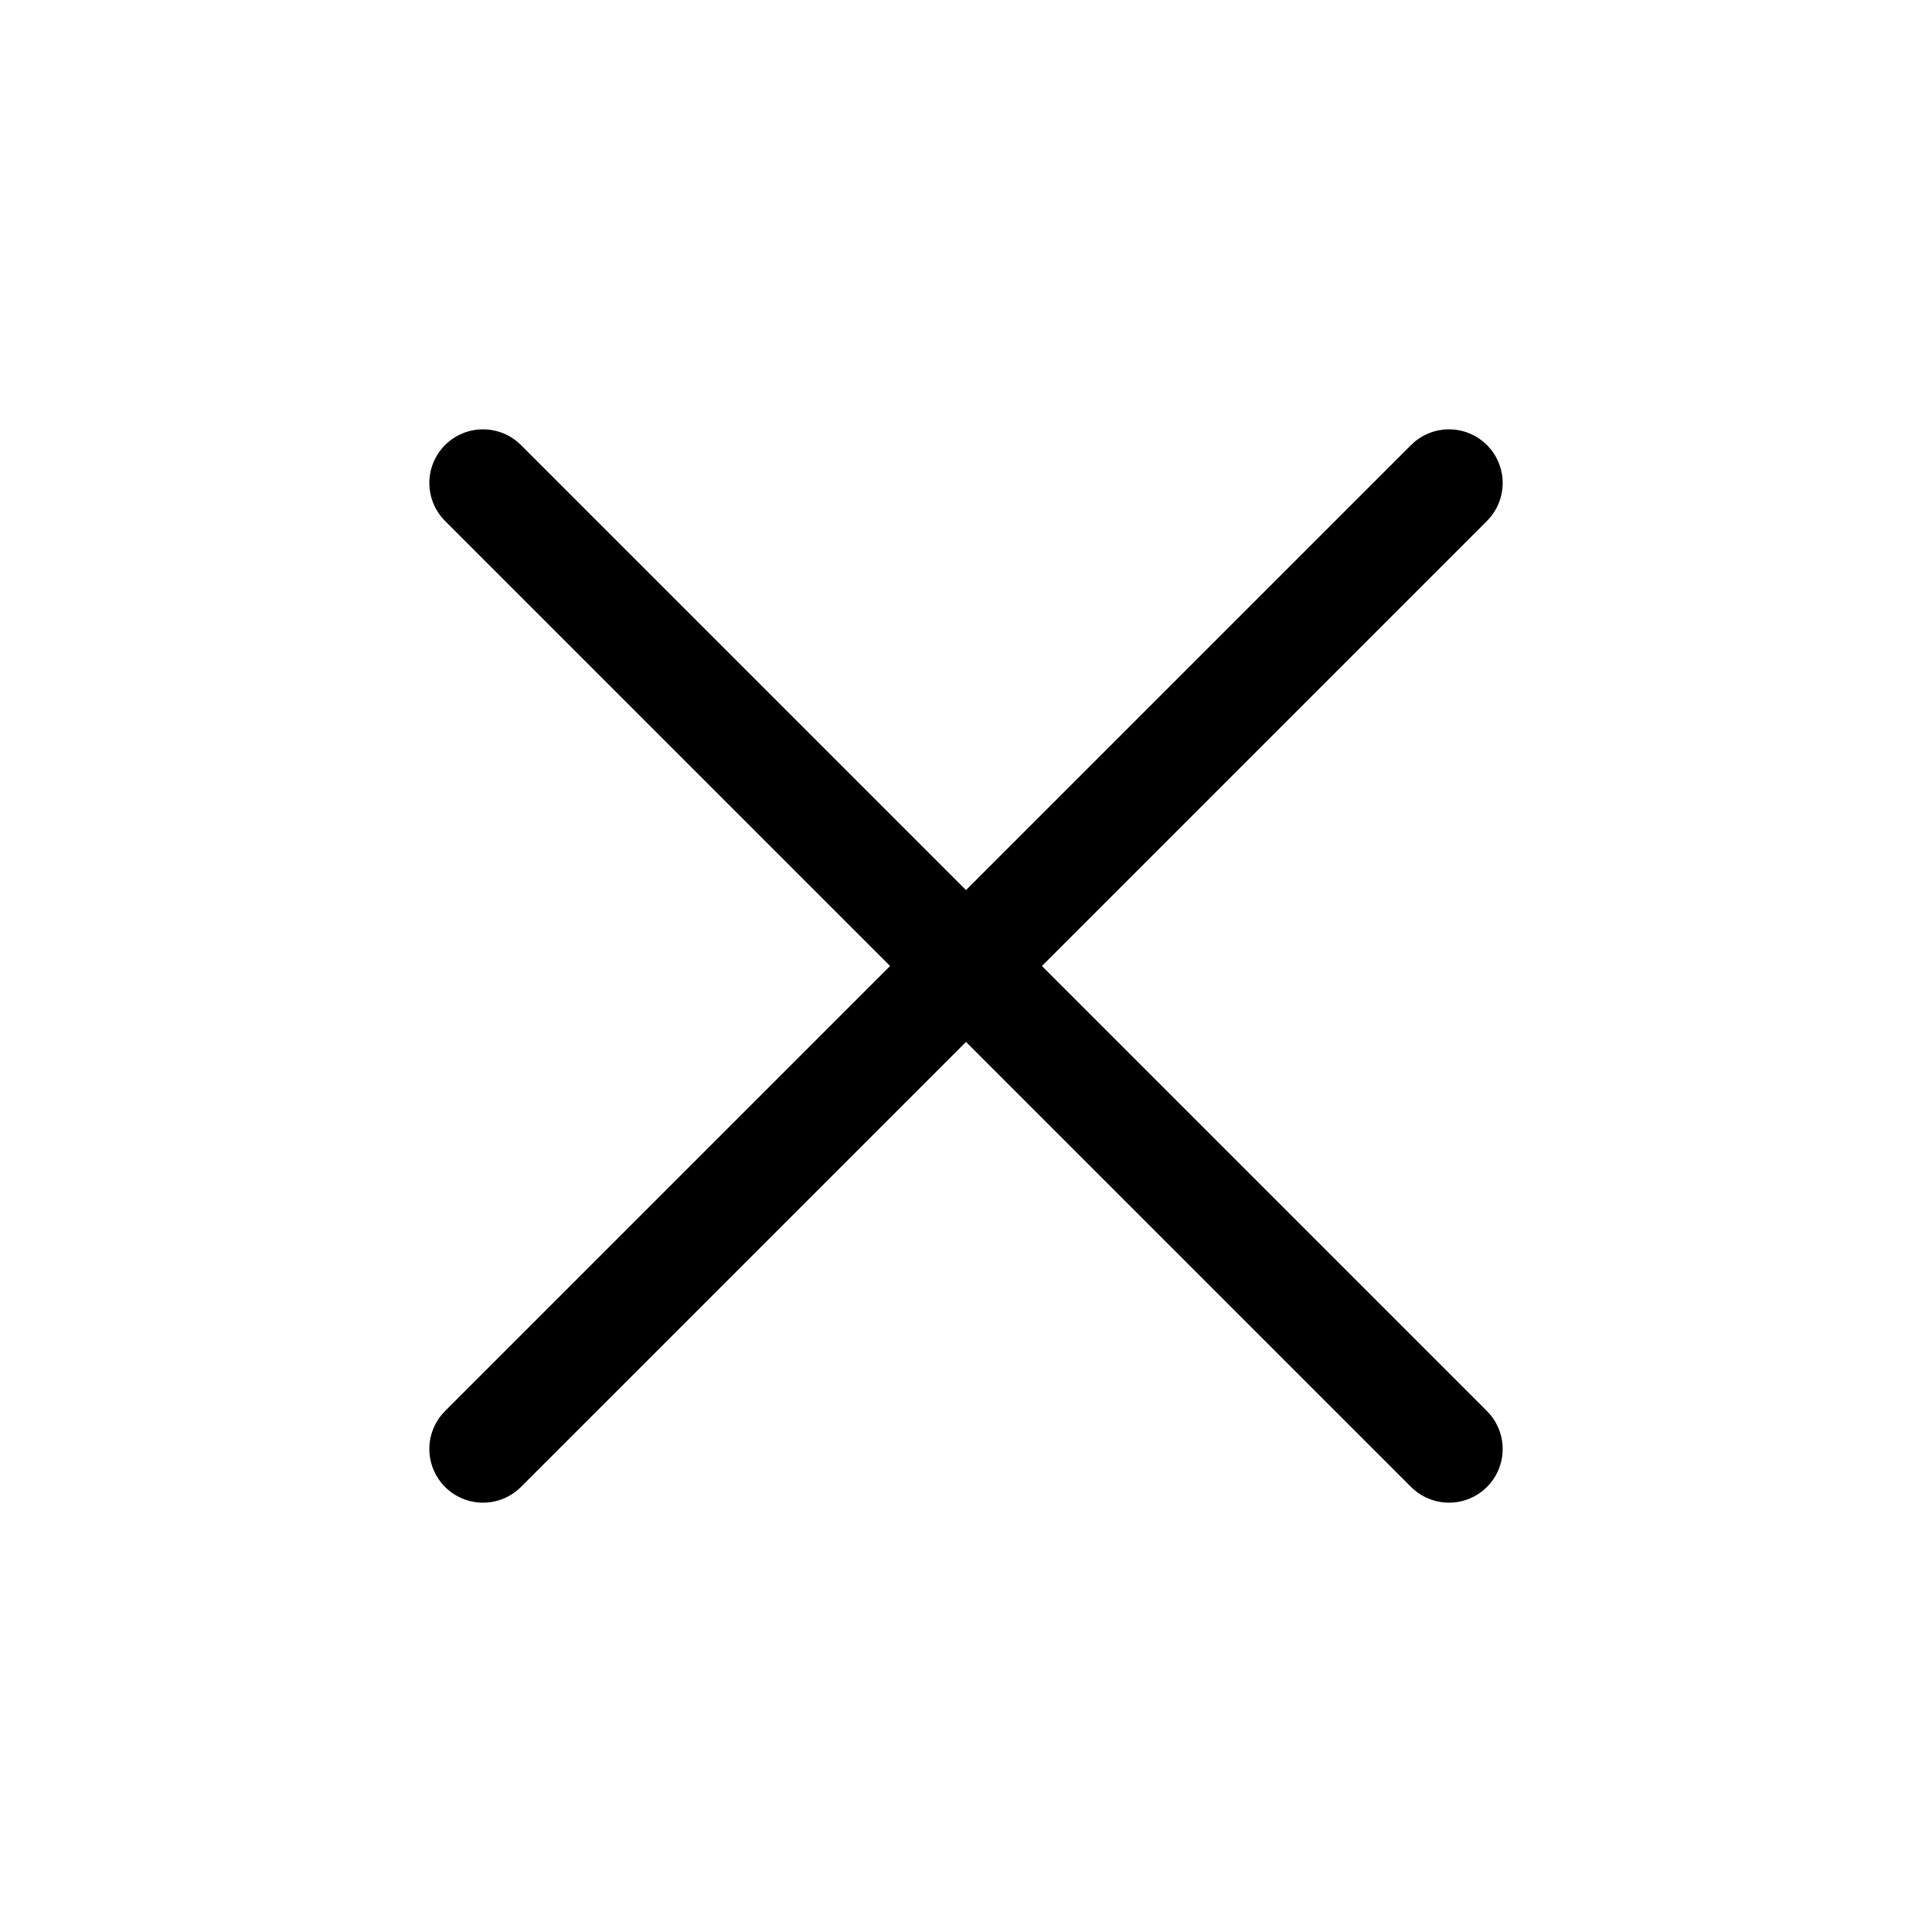
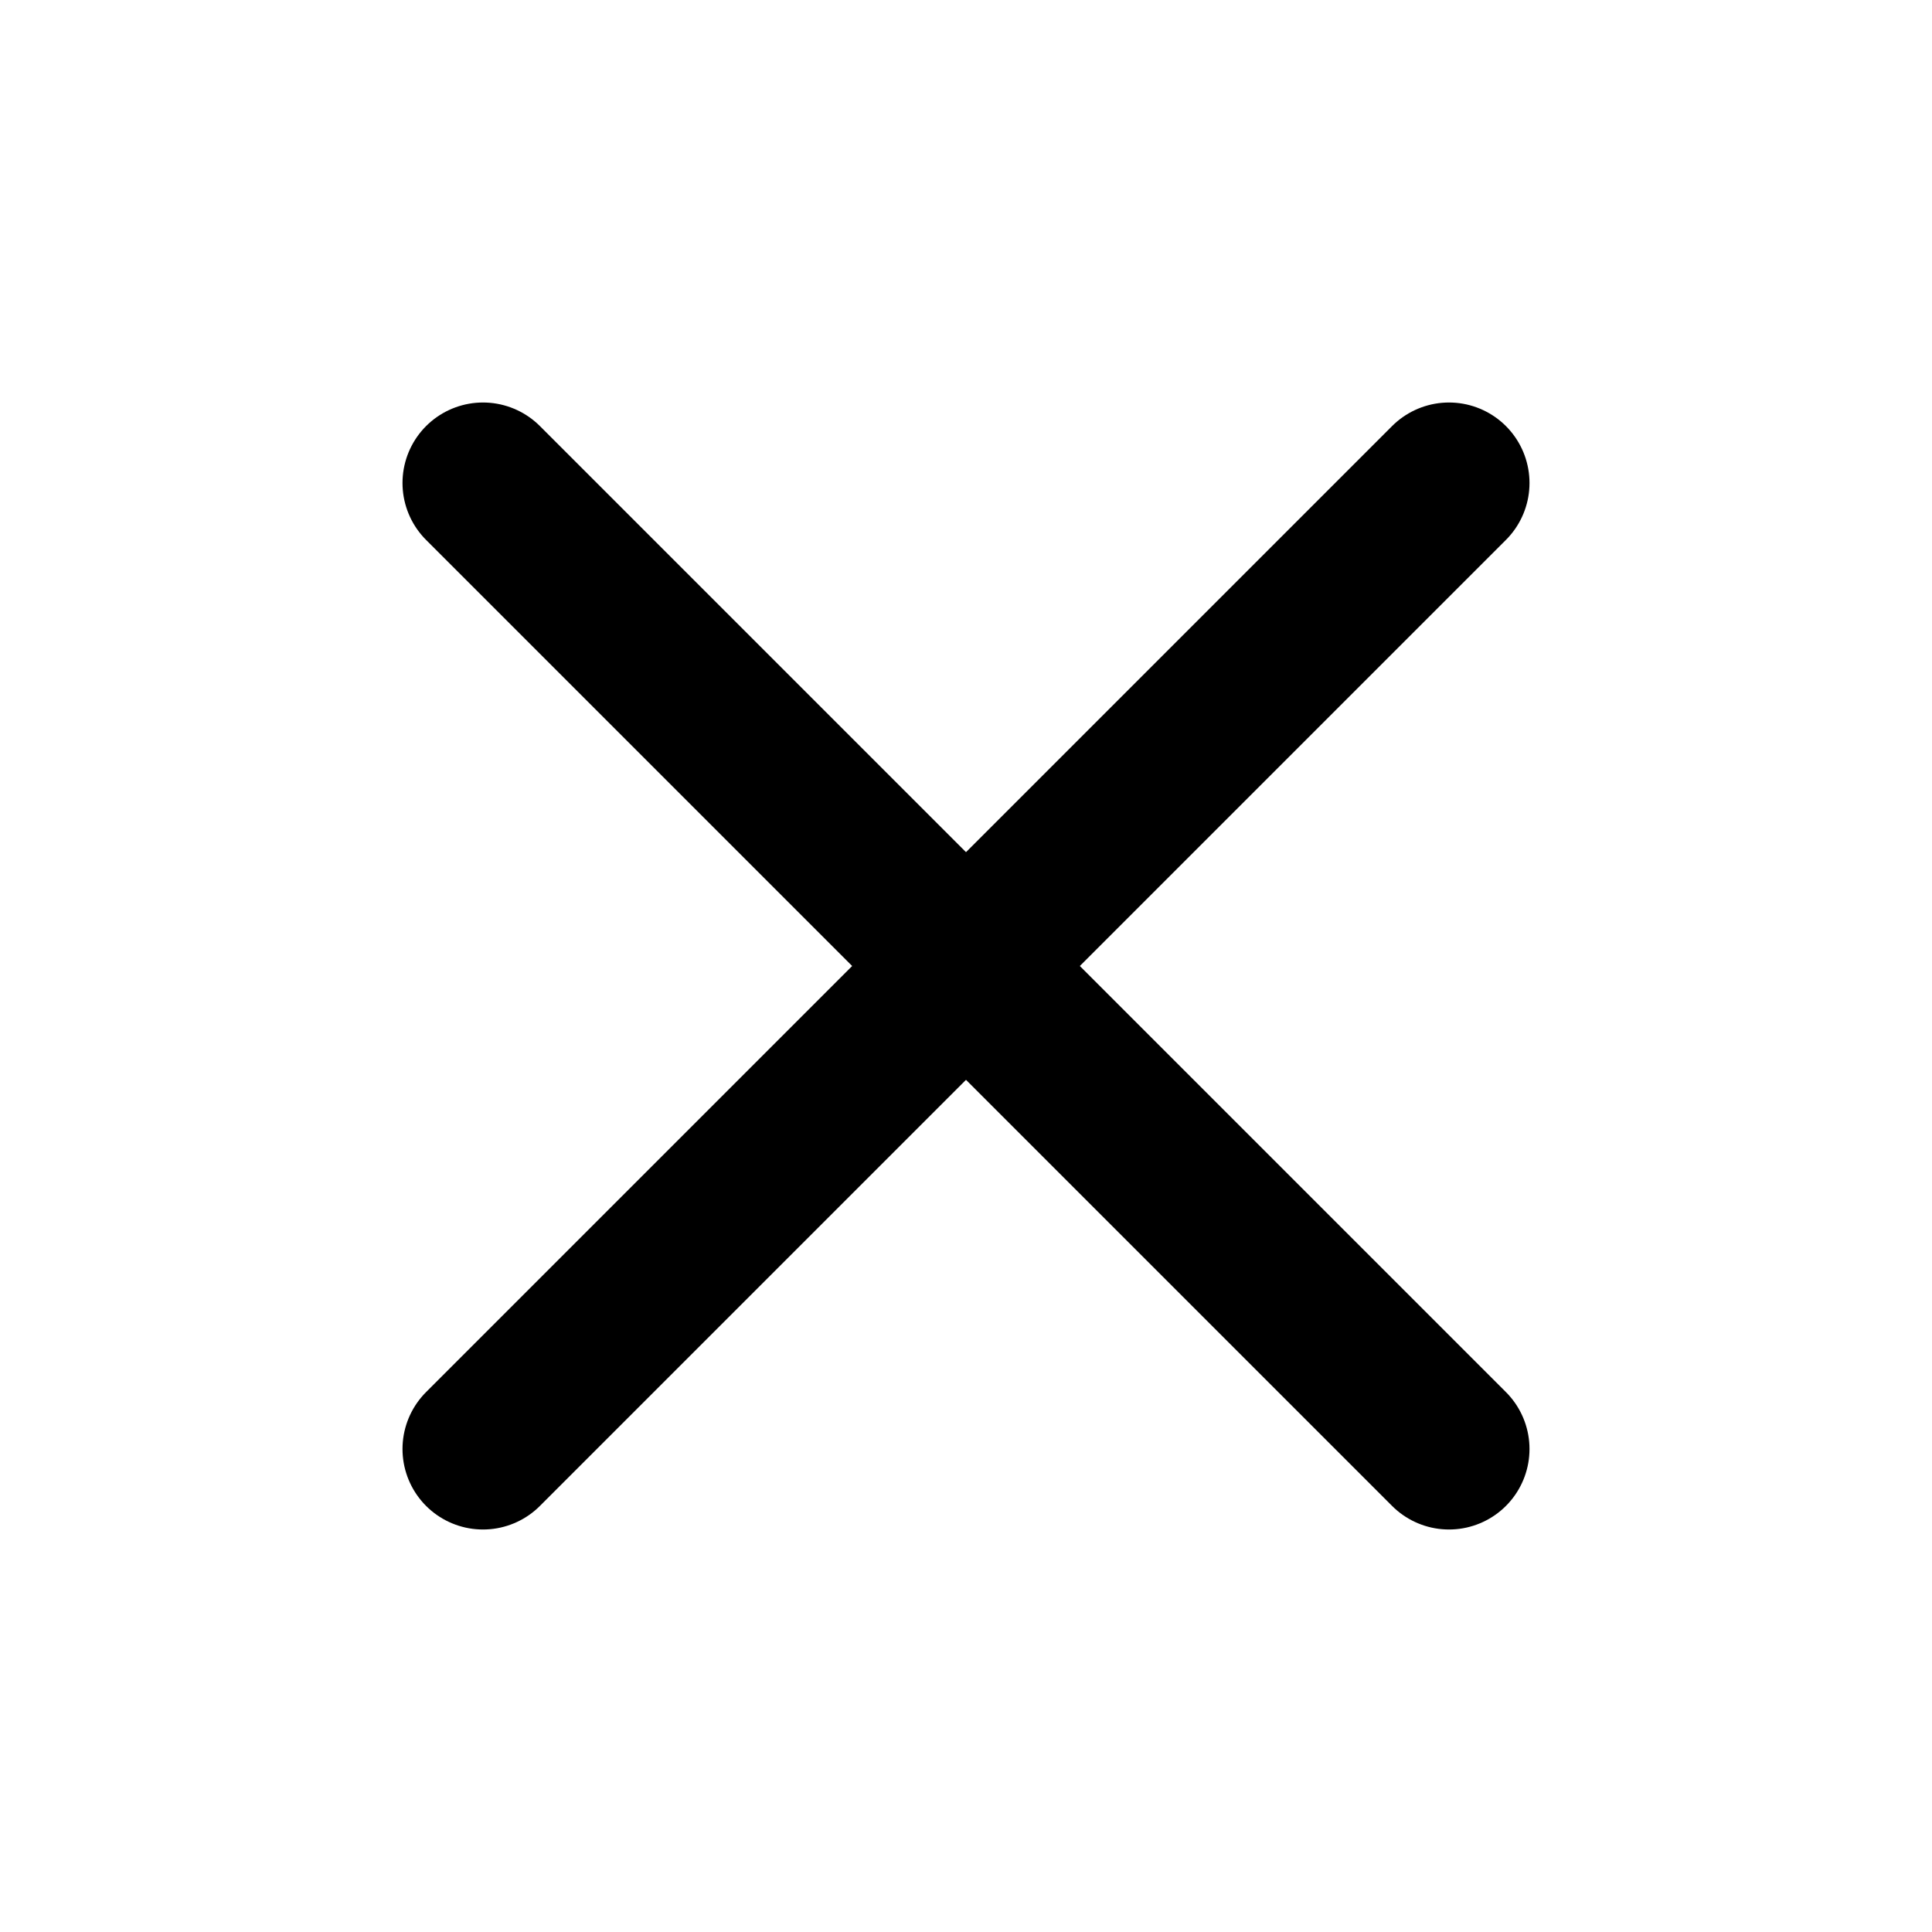
<svg xmlns="http://www.w3.org/2000/svg" width="36" height="36" viewBox="0 0 36 36" fill="none">
-   <path d="M9 9L27 27" stroke="black" stroke-width="2" stroke-linecap="round" />
-   <path d="M27 9L9 27" stroke="black" stroke-width="2" stroke-linecap="round" />
+   <path d="M9 9L27 27" stroke="black" stroke-width="3" stroke-linecap="round" />
+   <path d="M27 9L9 27" stroke="black" stroke-width="3" stroke-linecap="round" />
</svg>
